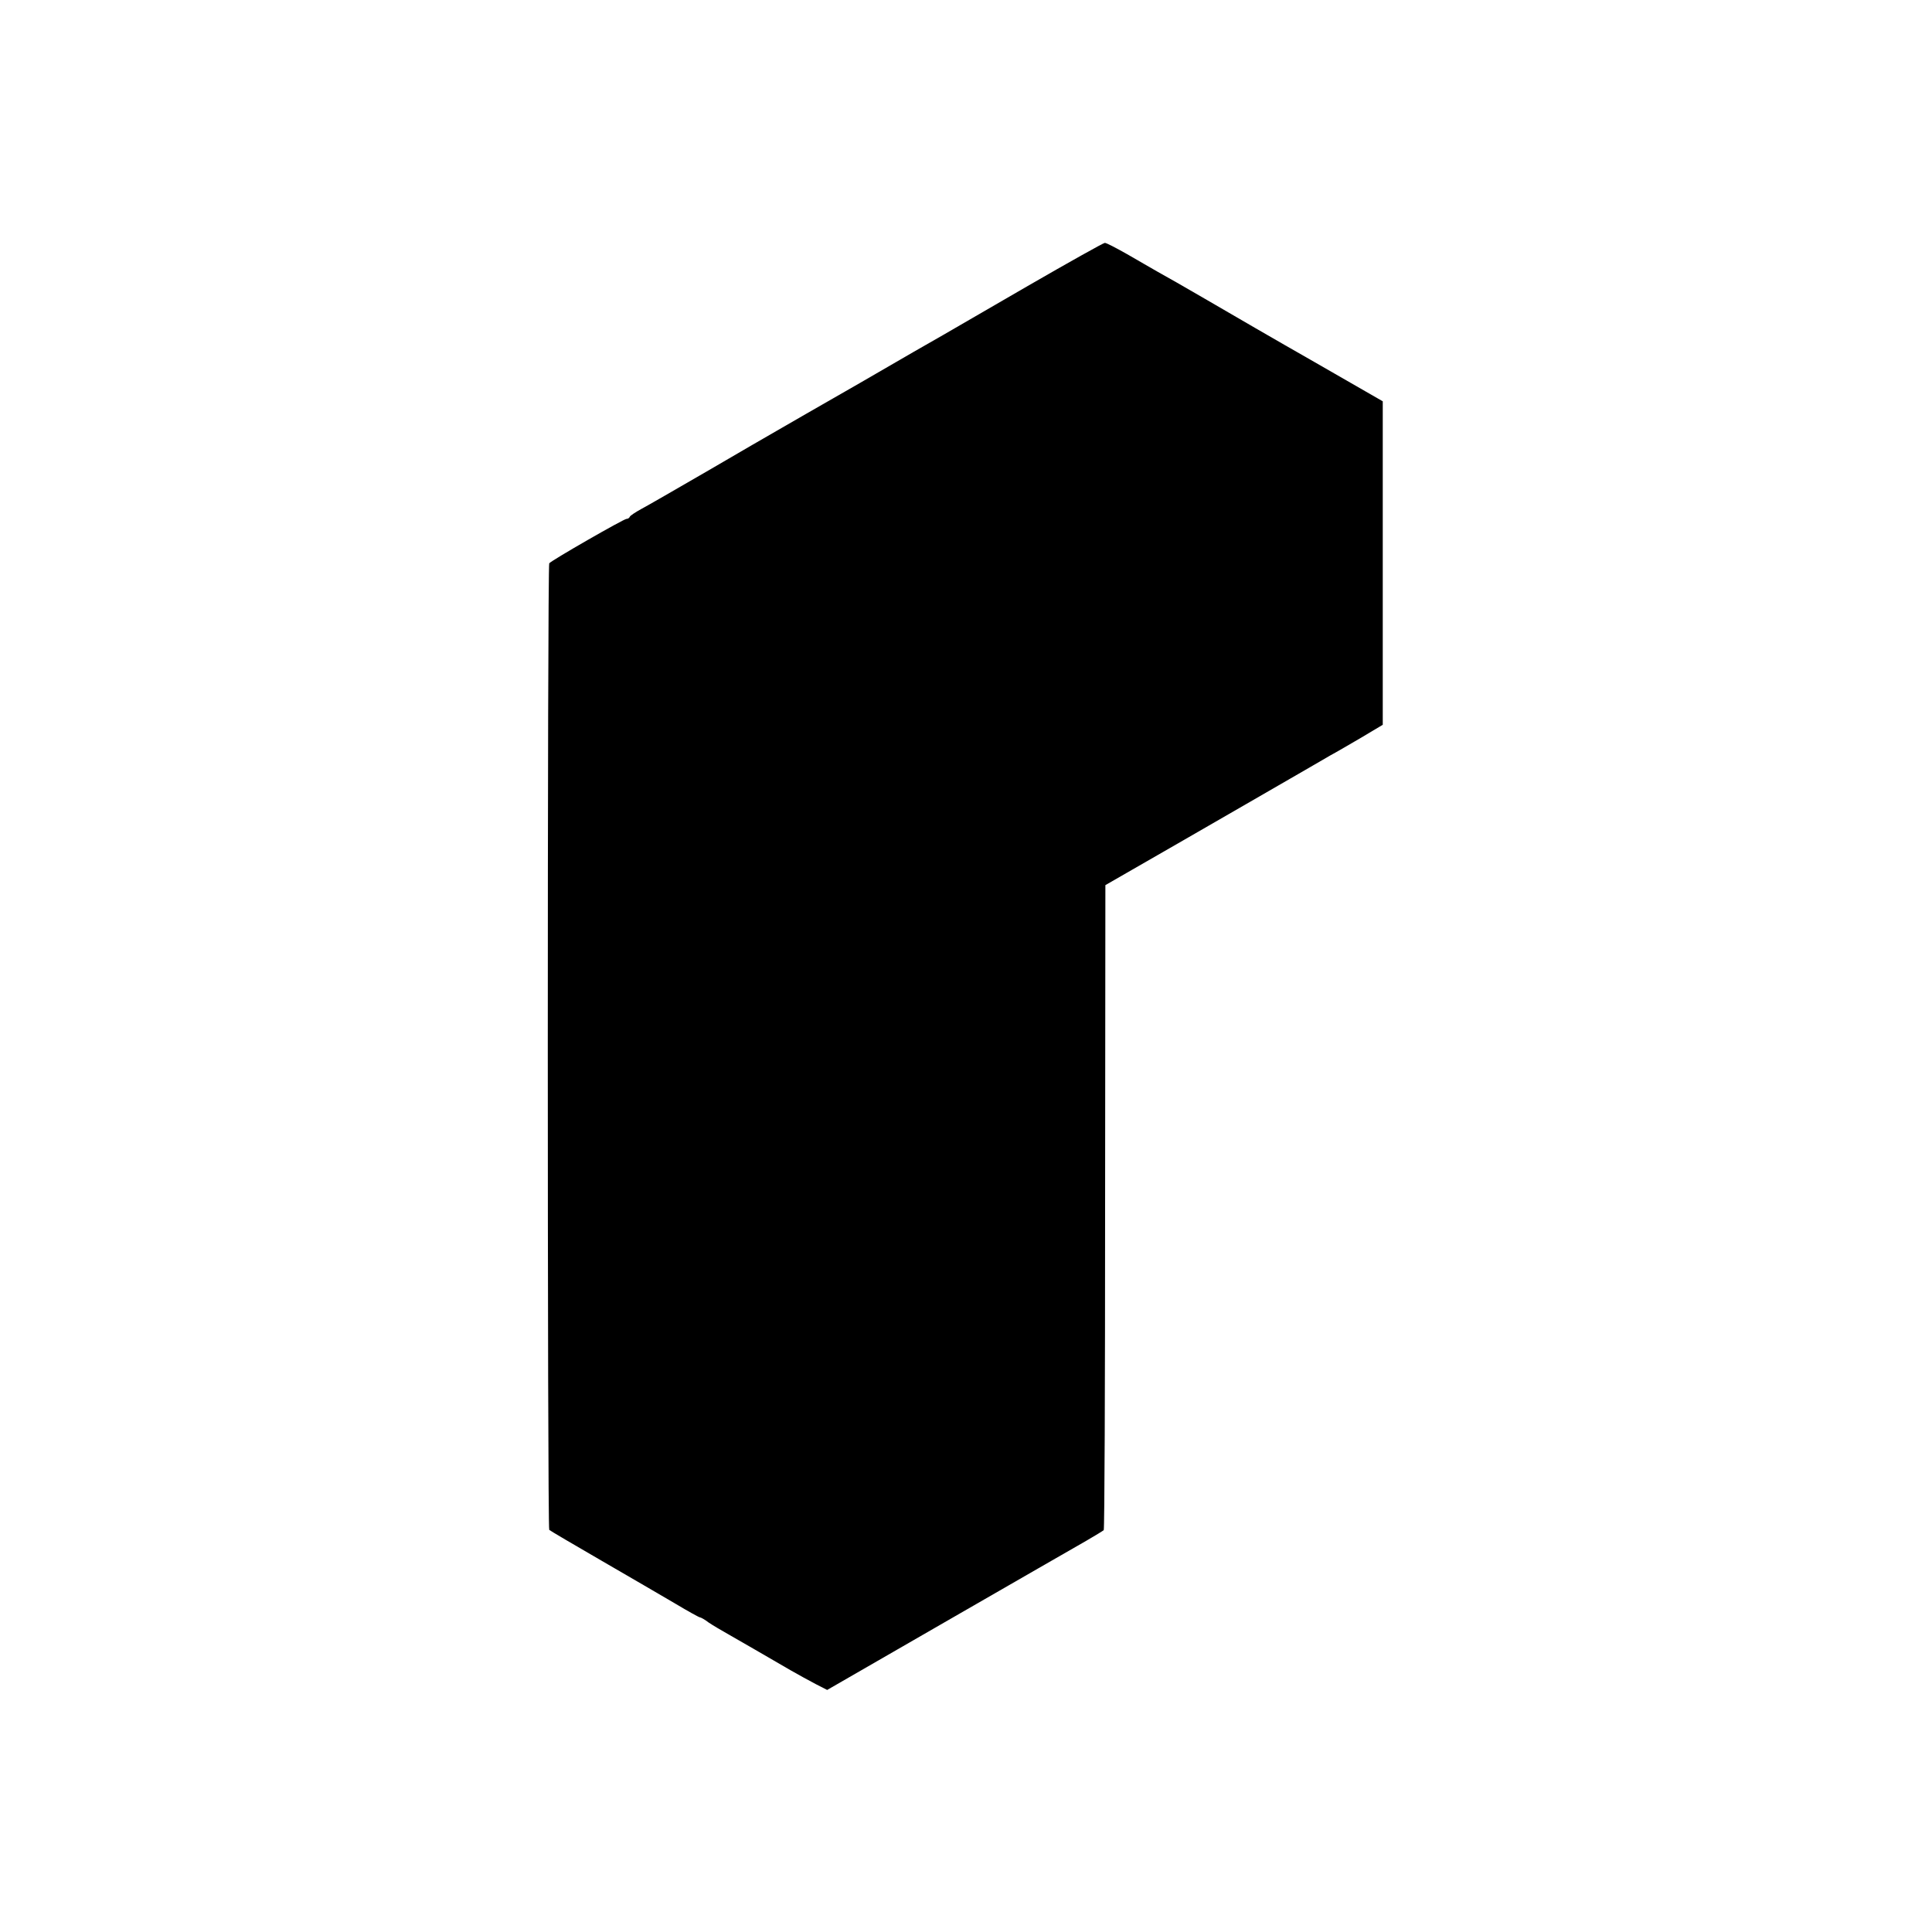
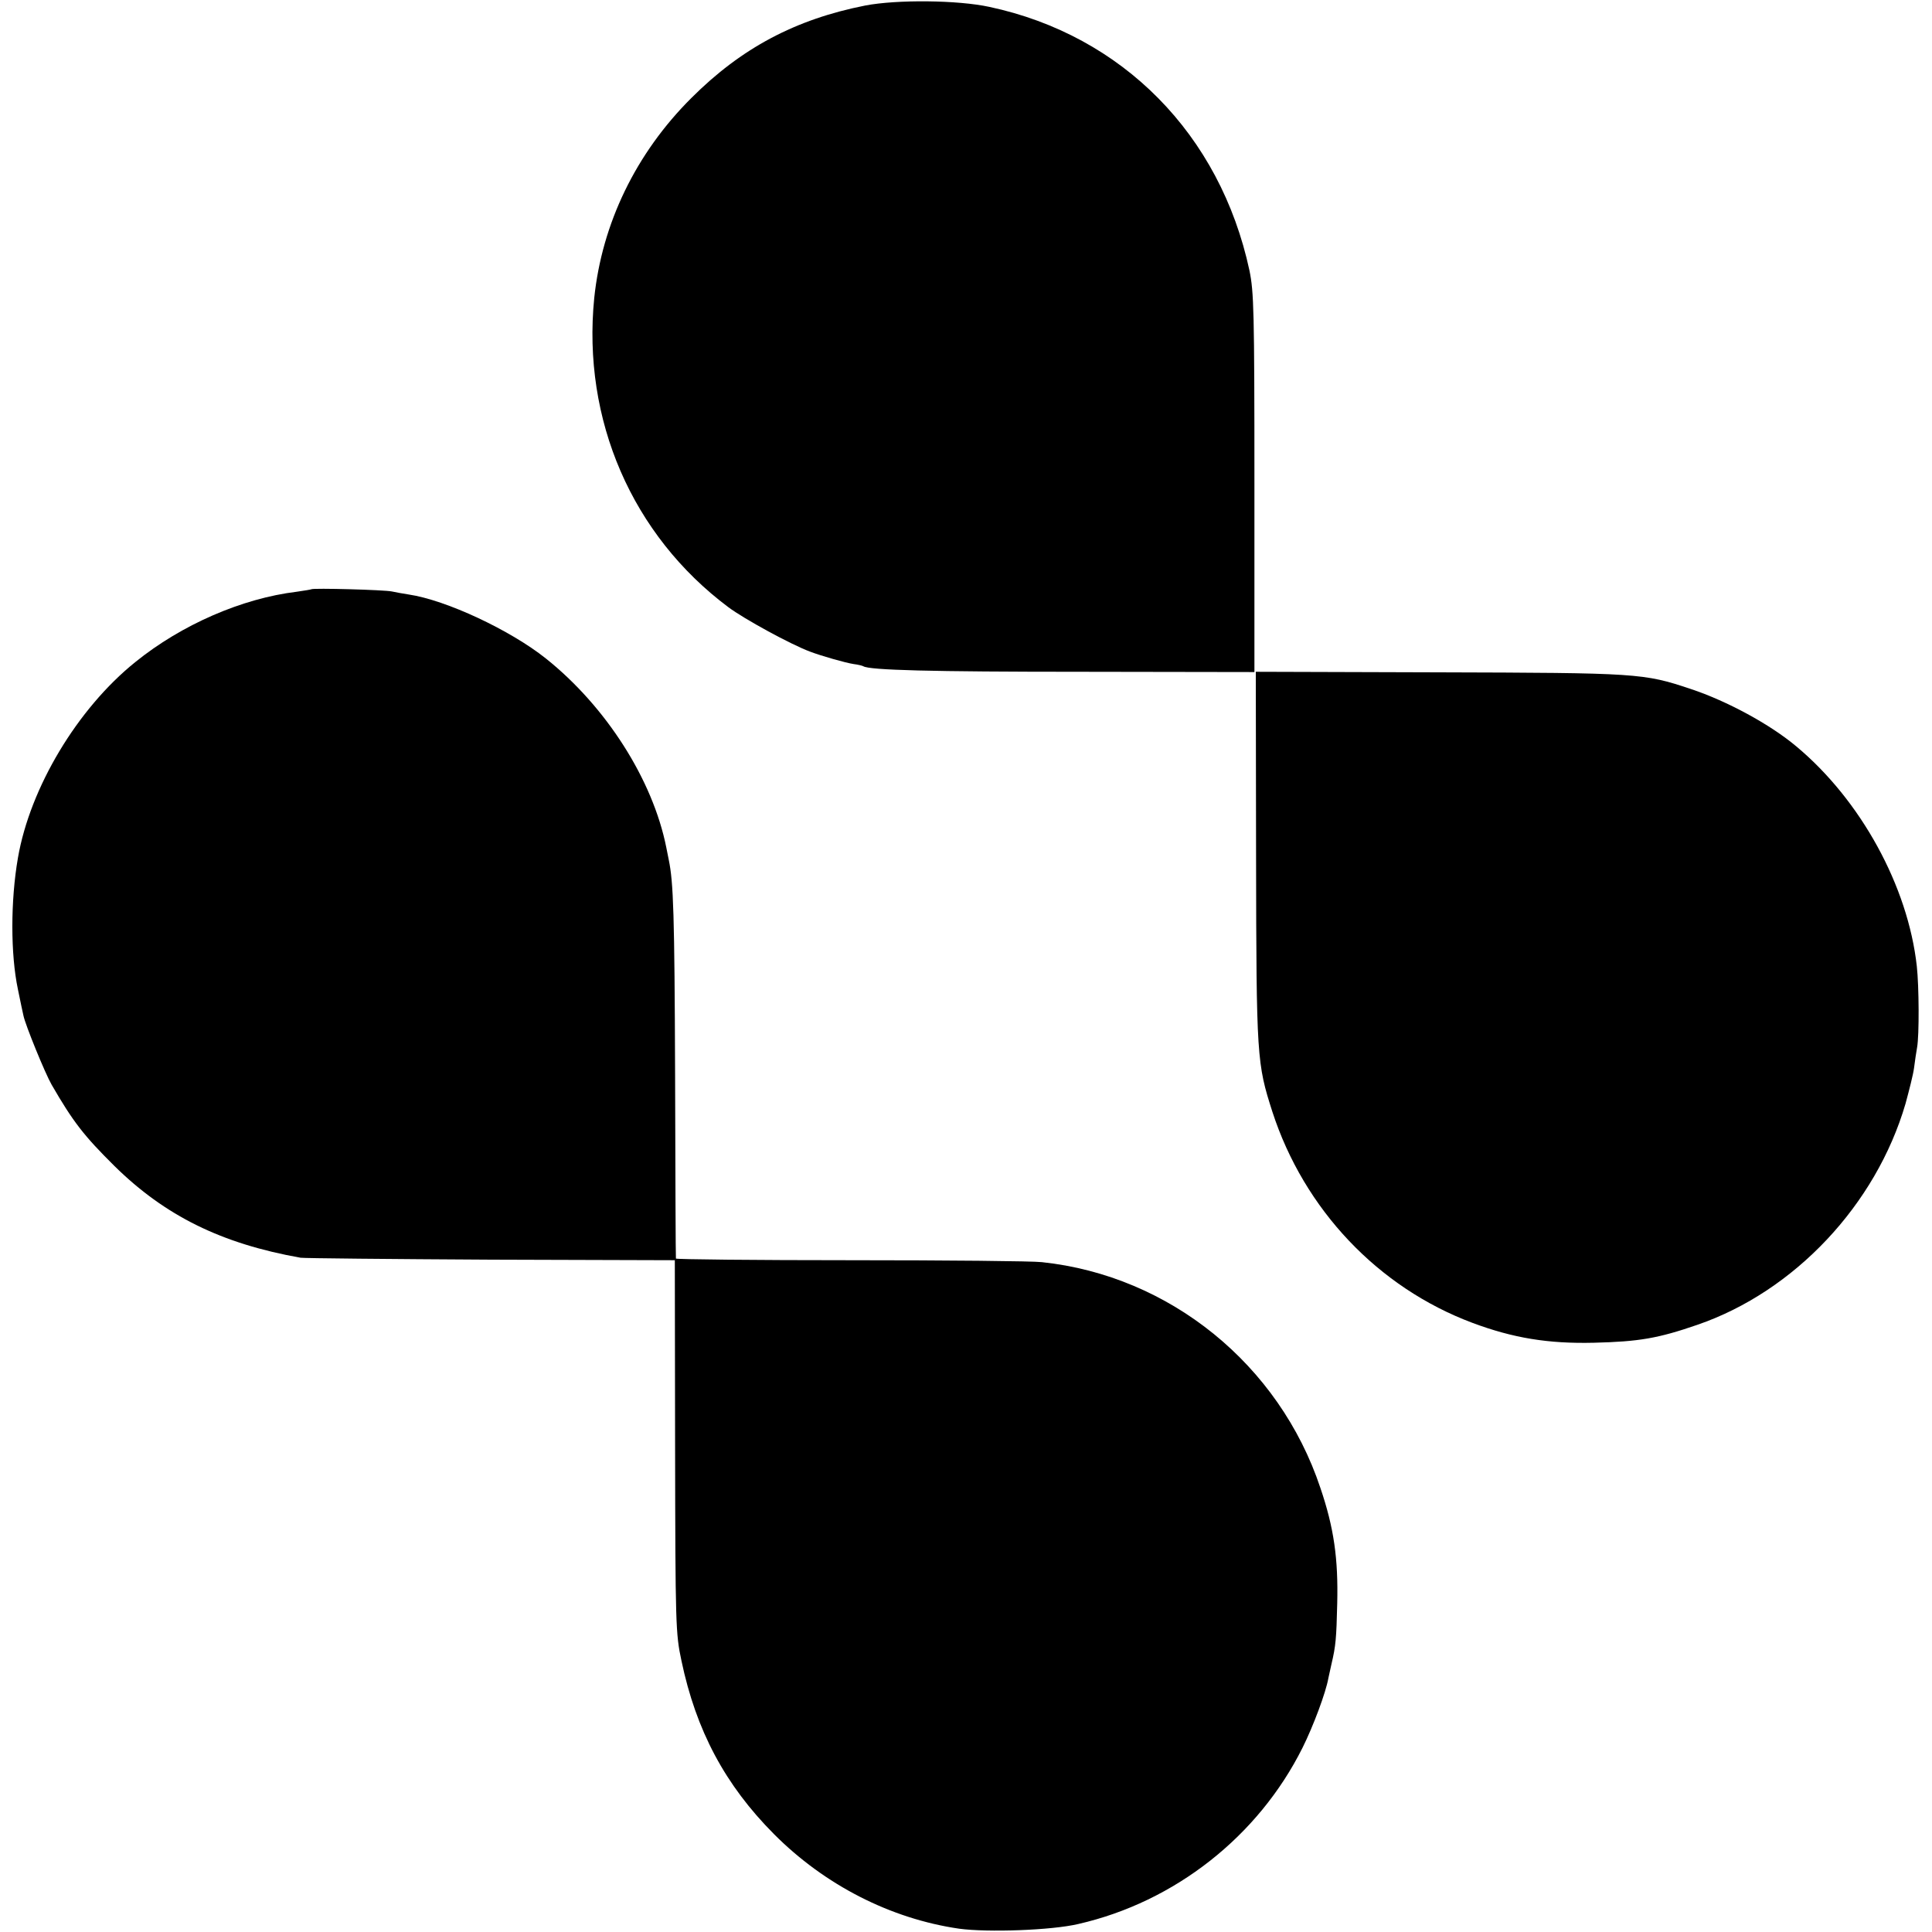
<svg xmlns="http://www.w3.org/2000/svg" version="1.0" width="700pt" height="700pt" viewBox="0 0 700 700" preserveAspectRatio="xMidYMid meet">
  <g transform="translate(0,700) scale(0.1,-0.1)" fill="#000000" stroke="none">
-     <path d="M3724 5964 c-148 -86 -287 -166 -309 -179 -22 -12 -157 -90 -300 -173 -143 -82 -279 -160 -301 -173 -23 -13 -135 -78 -248 -144 -114 -66 -223 -129 -244 -140 -20 -11 -38 -23 -40 -27 -2 -5 -7 -8 -12 -8 -10 0 -273 -151 -280 -161 -7 -10 -7 -3496 0 -3502 3 -3 88 -53 190 -112 102 -59 222 -129 268 -156 45 -27 85 -49 88 -49 3 0 18 -8 32 -19 15 -10 47 -29 72 -43 45 -26 131 -75 225 -130 28 -16 68 -38 91 -50 l41 -21 439 253 c241 139 466 268 499 287 33 19 62 37 64 39 3 3 5 529 5 1171 l1 1166 280 161 c154 89 330 190 390 225 61 35 126 73 145 84 19 10 70 40 113 65 l77 46 0 586 0 586 -247 142 c-137 78 -311 179 -388 224 -77 45 -158 91 -180 103 -22 13 -72 41 -111 64 -39 22 -75 41 -81 41 -5 0 -130 -70 -279 -156z" />
+     <path d="M3135 6980 c-253 -50 -449 -154 -630 -335 -201 -200 -324 -455 -352 -725 -44 -441 137 -859 486 -1120 56 -42 226 -135 296 -161 39 -15 130 -41 158 -45 16 -2 32 -6 35 -8 23 -14 241 -20 792 -20 l625 -1 0 685 c0 625 -2 692 -18 770 -106 493 -460 852 -942 955 -115 25 -335 27 -450 5z" />
+     <path d="M1128 4865 c-1 -1 -25 -5 -53 -9 -198 -24 -417 -119 -585 -255 -210 -169 -381 -455 -425 -709 -27 -156 -27 -349 0 -477 9 -44 18 -87 20 -95 7 -34 78 -208 102 -250 78 -135 117 -185 228 -295 183 -180 387 -281 674 -332 14 -2 325 -5 691 -7 l665 -2 1 -675 c1 -648 2 -678 23 -776 53 -253 158 -450 335 -628 184 -185 423 -307 671 -343 103 -14 335 -6 432 17 350 80 652 318 812 638 39 78 85 201 94 253 3 14 8 36 11 50 16 67 18 95 21 220 4 163 -12 275 -61 419 -149 447 -546 769 -1009 818 -33 4 -345 7 -692 7 -348 0 -633 3 -634 6 -1 3 -2 302 -3 665 -2 584 -6 698 -23 780 -2 11 -6 31 -9 45 -49 245 -218 510 -436 684 -129 103 -362 212 -497 232 -20 3 -47 8 -61 11 -27 6 -286 13 -292 8z" />
+     <path d="M4551 3895 c1 -729 3 -748 59 -923 115 -354 383 -637 725 -765 147 -55 275 -76 440 -72 164 4 233 16 375 65 352 121 647 435 754 801 13 48 28 106 31 130 3 24 8 58 11 74 8 45 7 221 -1 294 -32 290 -203 602 -437 797 -94 79 -250 164 -383 208 -170 57 -192 58 -913 60 l-662 2 1 -671z" />
  </g>
</svg>
